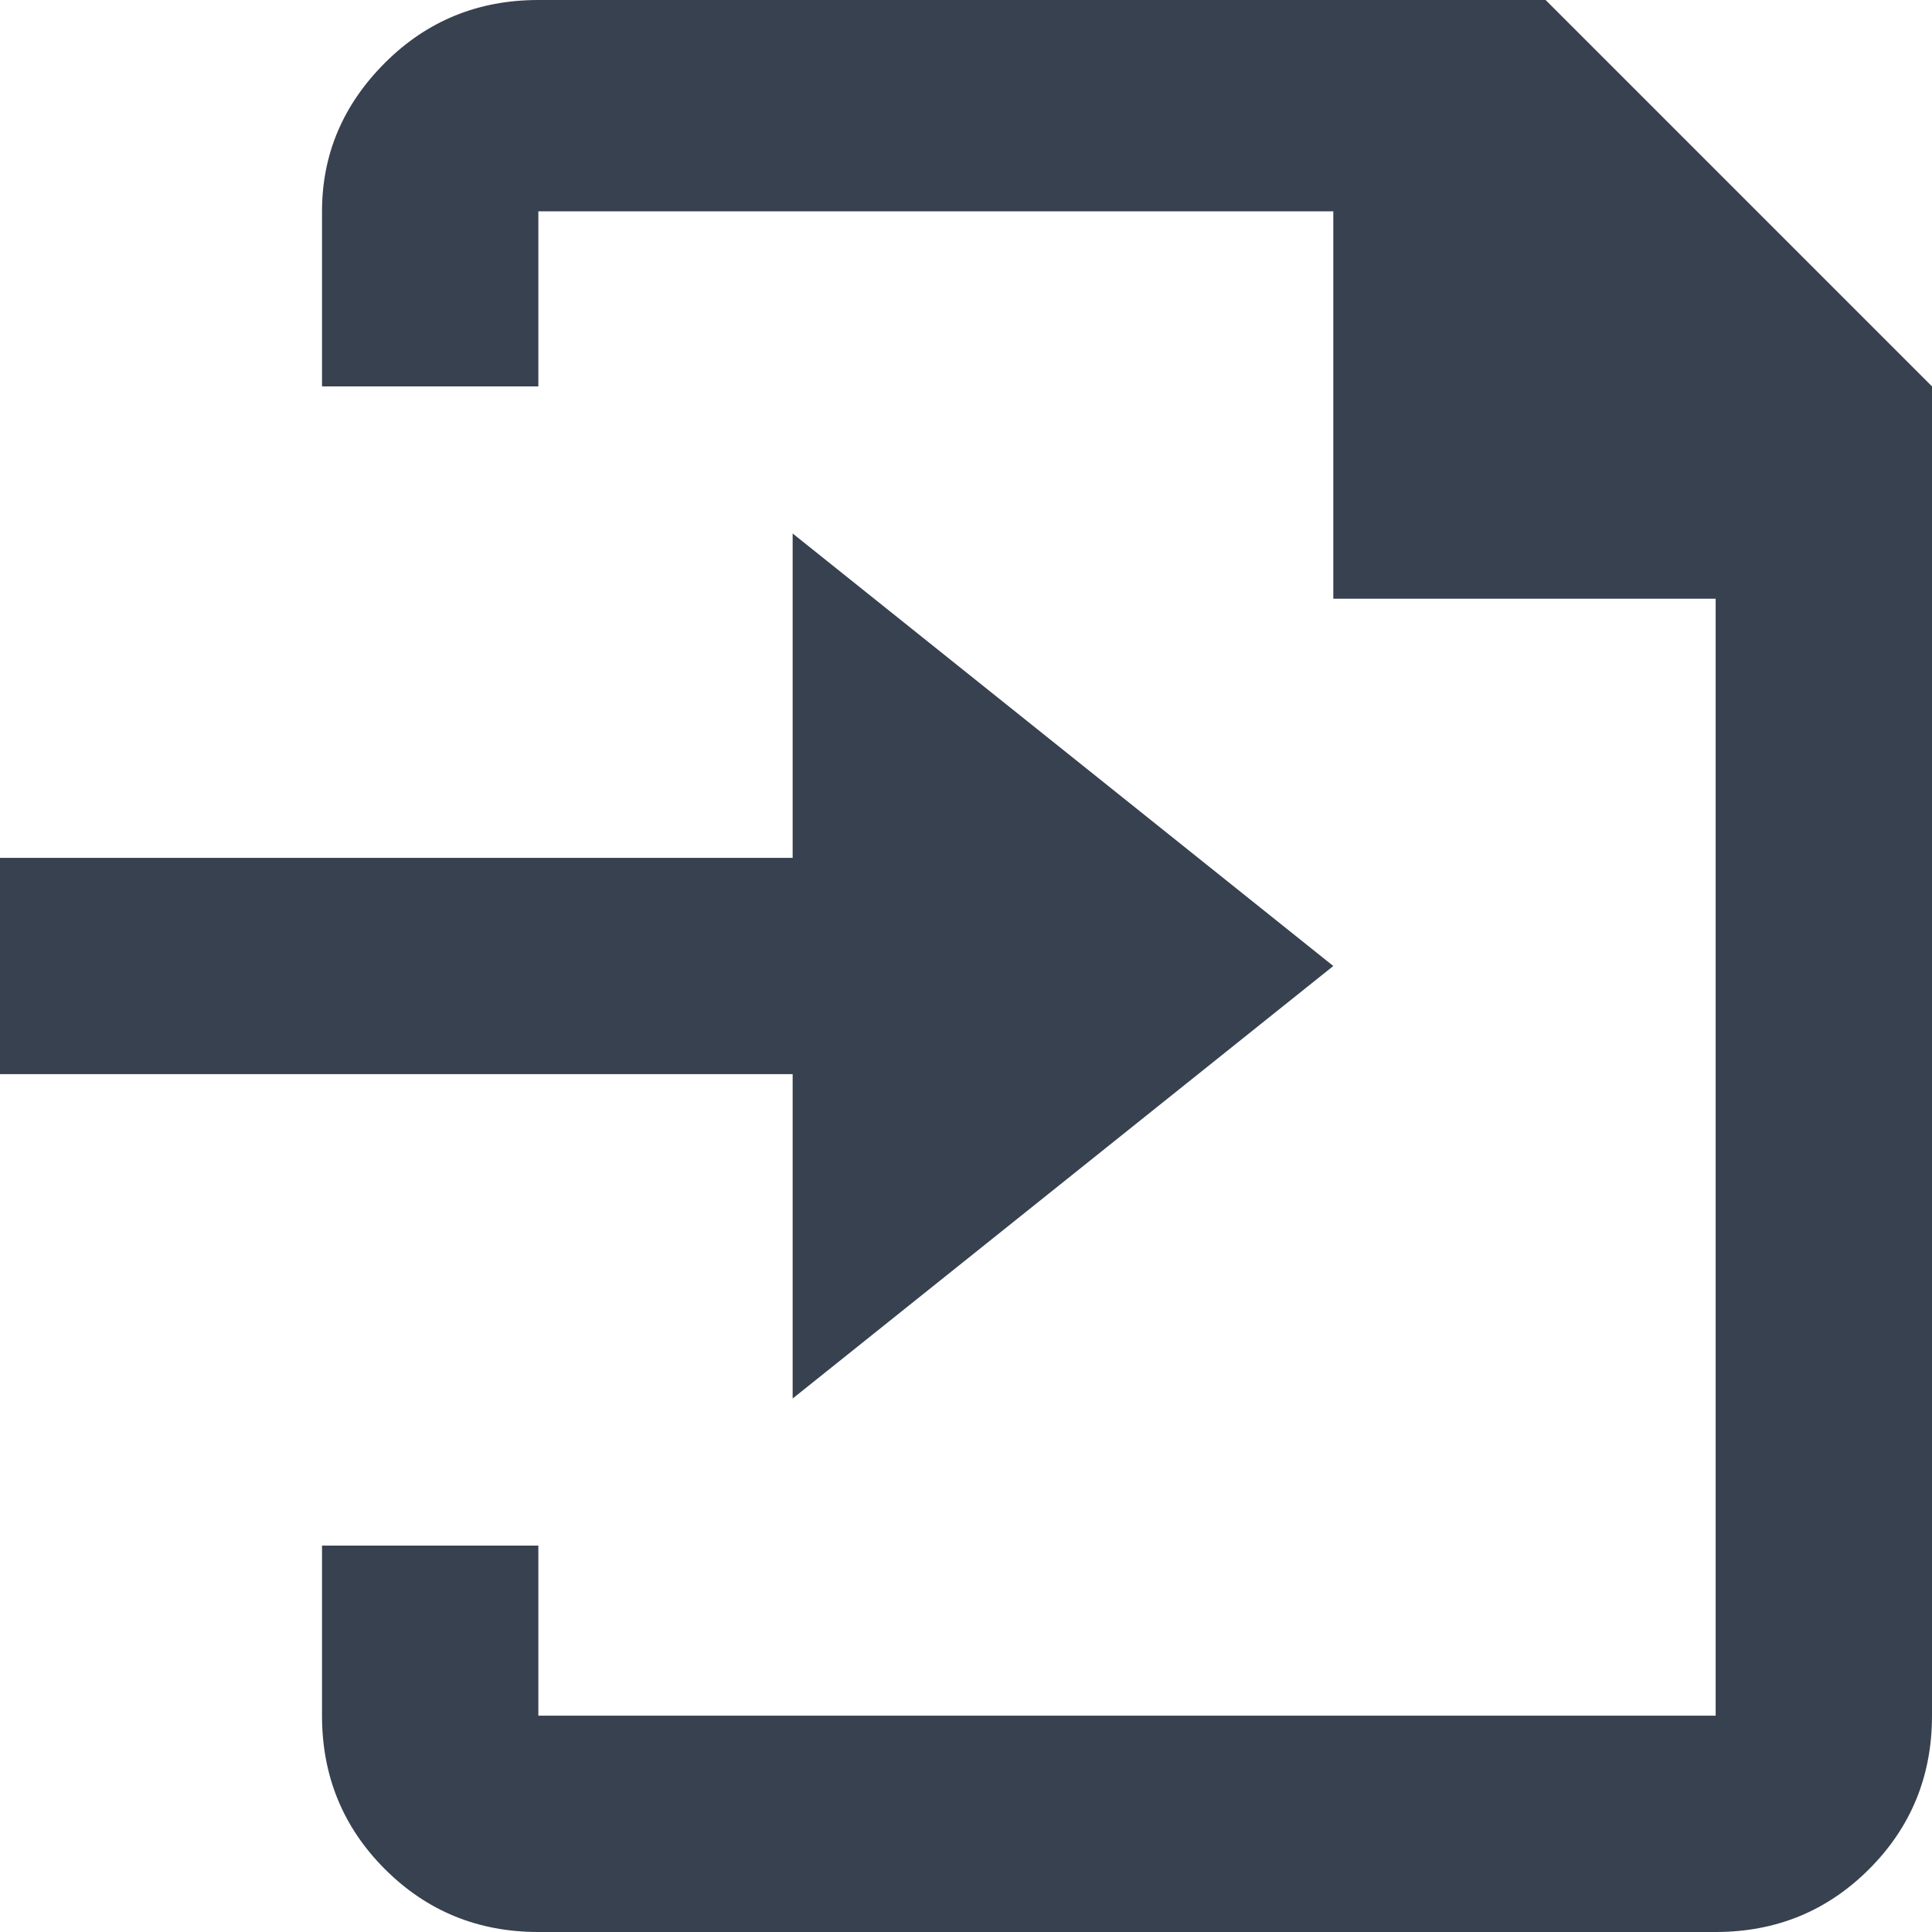
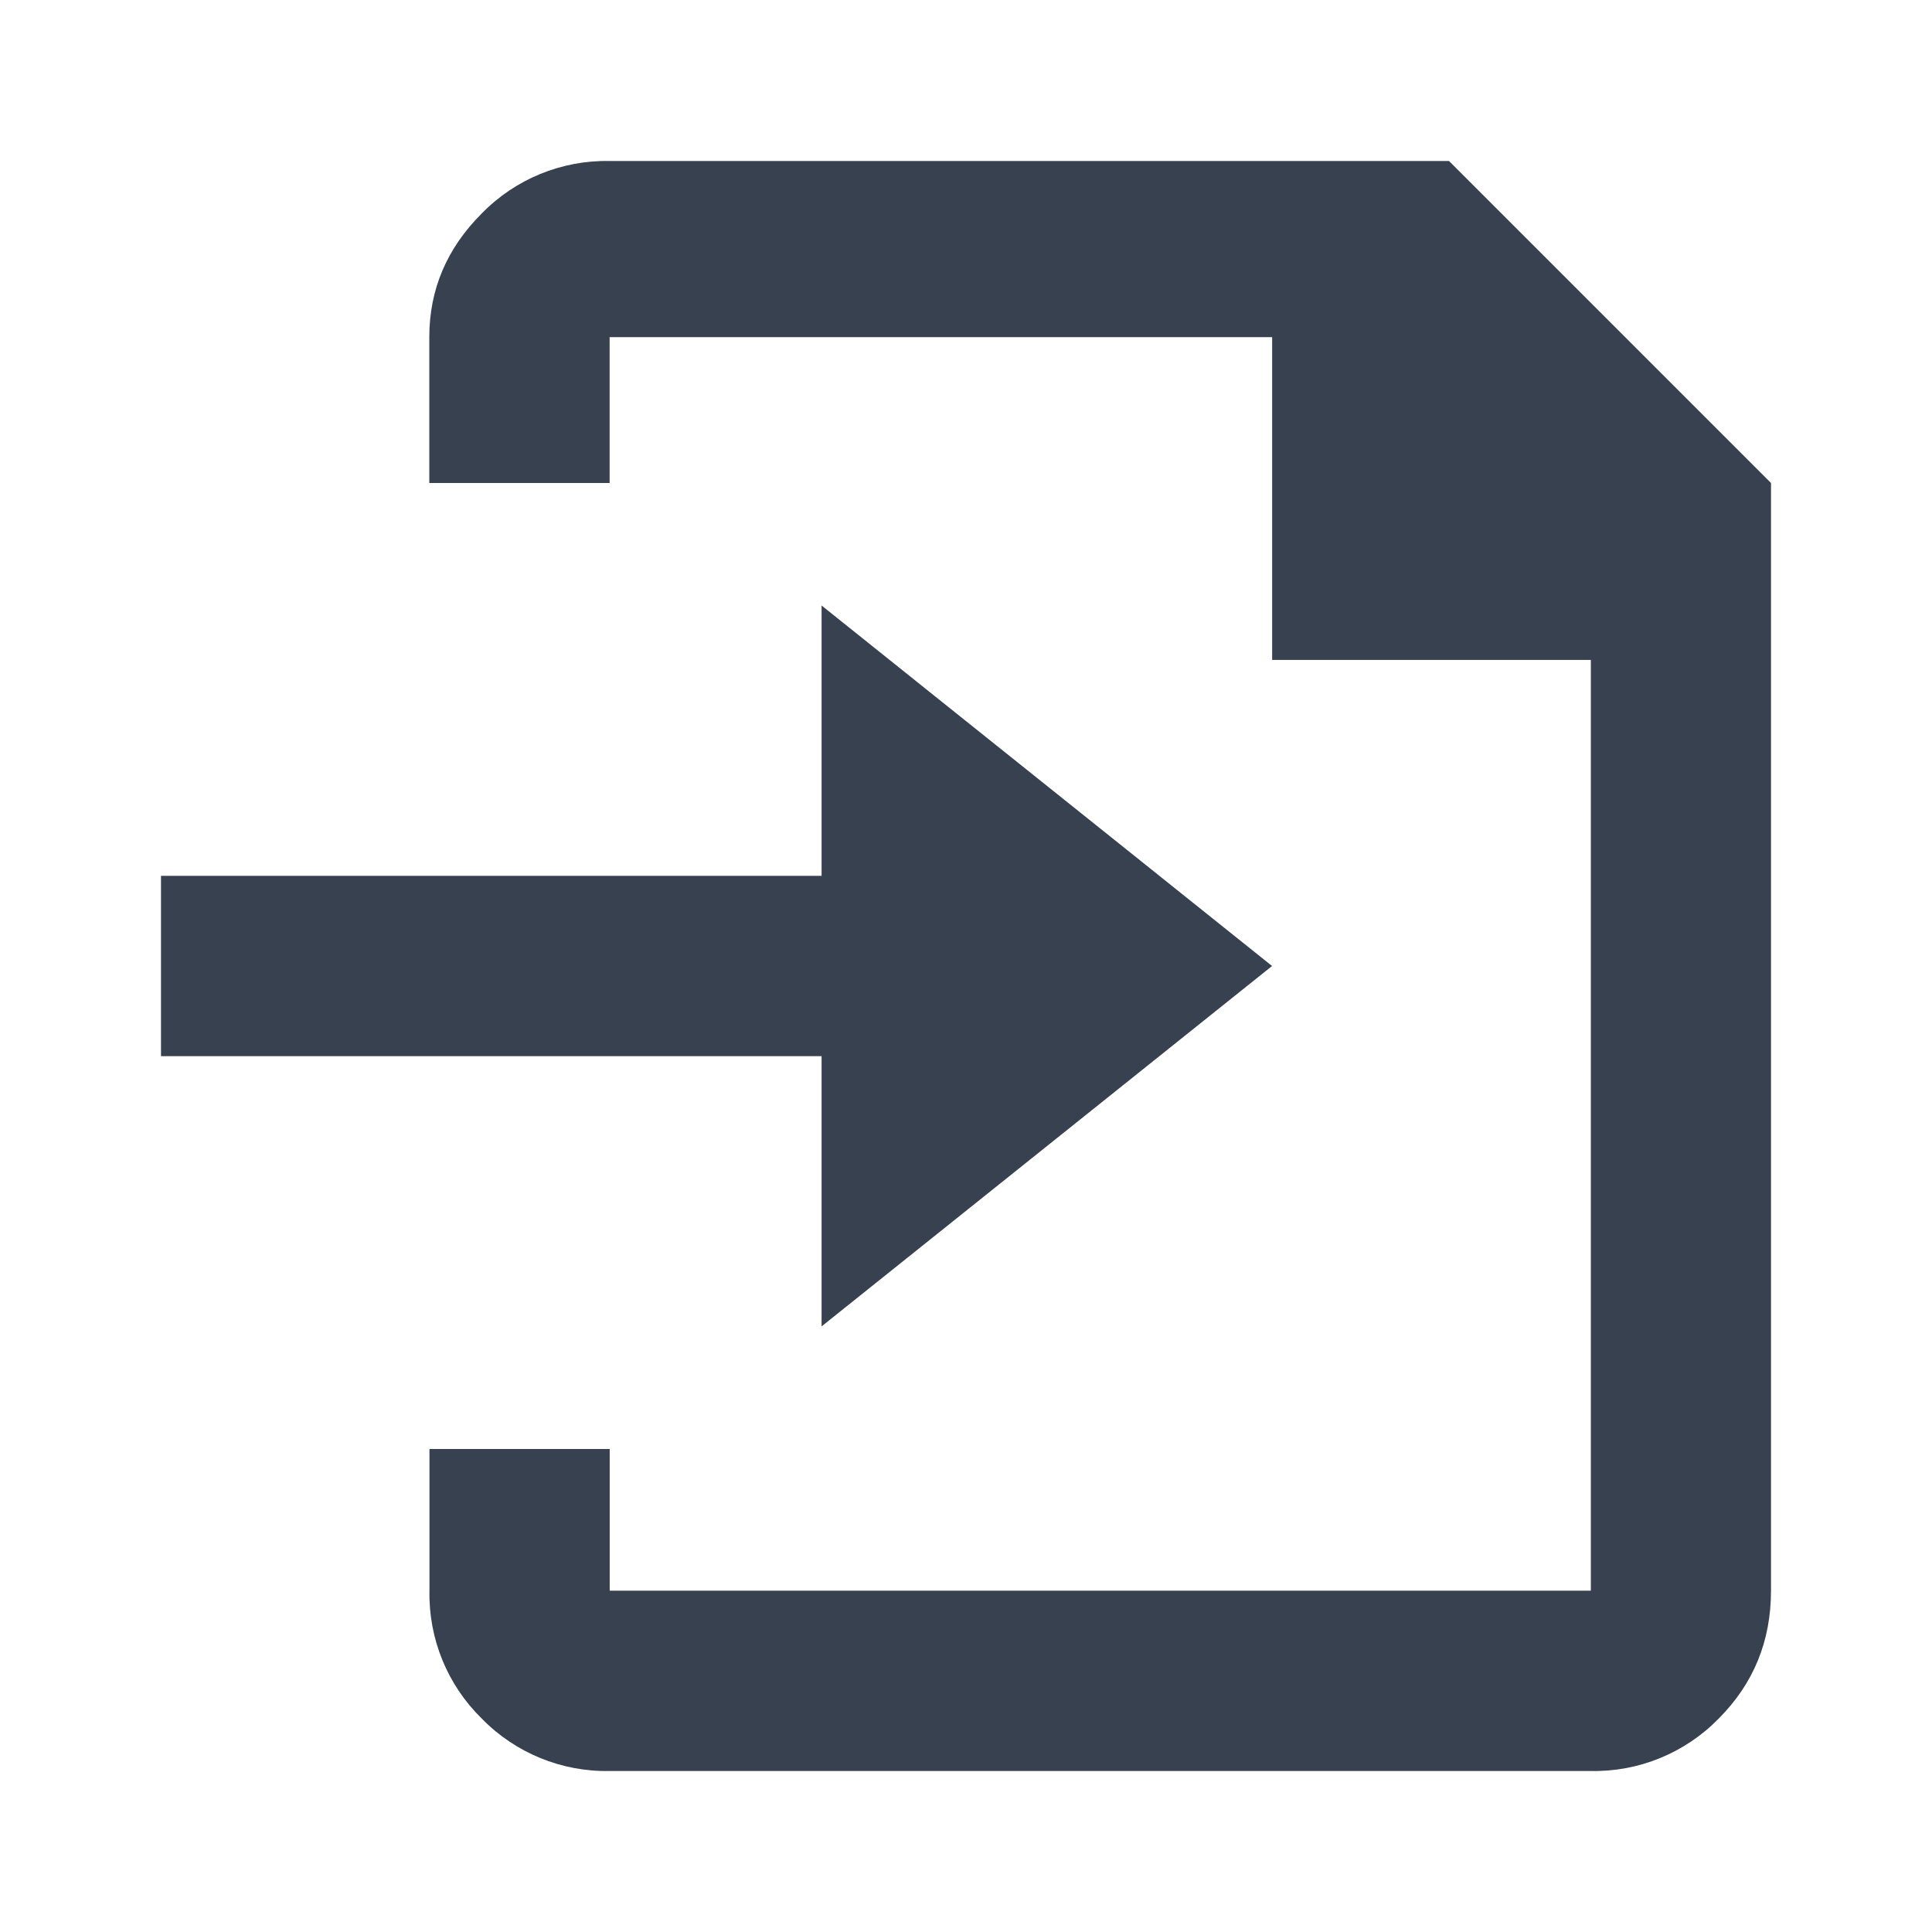
- <svg xmlns="http://www.w3.org/2000/svg" xml:space="preserve" width="128" height="128">
-   <path d="M95.19 148.98H42.674v14.328H95.19v21.491l35.82-28.655-35.82-28.656Zm75.485-31.236v88.066c0 4-1.388 7.39-4.166 10.167-2.778 2.778-6.167 4.167-10.167 4.167h-78c-4 0-7.389-1.39-10.167-4.167-2.777-2.778-4.166-6.167-4.166-10.167v-11.266h14.333v11.266h78v-74H131.01v-25.666H78.342v11.6H64.01v-11.6c0-3.778 1.389-7.056 4.166-9.834 2.778-2.777 6.167-4.166 10.167-4.166h66.733z" style="fill:#37414f;stroke-width:7.164" transform="translate(-42.675 -92.144)" />
+ <svg xmlns="http://www.w3.org/2000/svg" xml:space="preserve" width="24" height="24">
+   <path d="M10.206 10.88H2v2.24h8.206v3.357L15.802 12l-5.596-4.478ZM22 6v13.76q0 .938-.65 1.589a2.16 2.16 0 0 1-1.59.651H7.574a2.16 2.16 0 0 1-1.589-.651 2.16 2.16 0 0 1-.65-1.589V18h2.239v1.76h12.188V8.198h-3.959v-4.01h-8.23V6h-2.24V4.187q0-.885.652-1.536A2.16 2.16 0 0 1 7.573 2H18Z" style="fill:#37414f;stroke-width:7.164" />
</svg>
